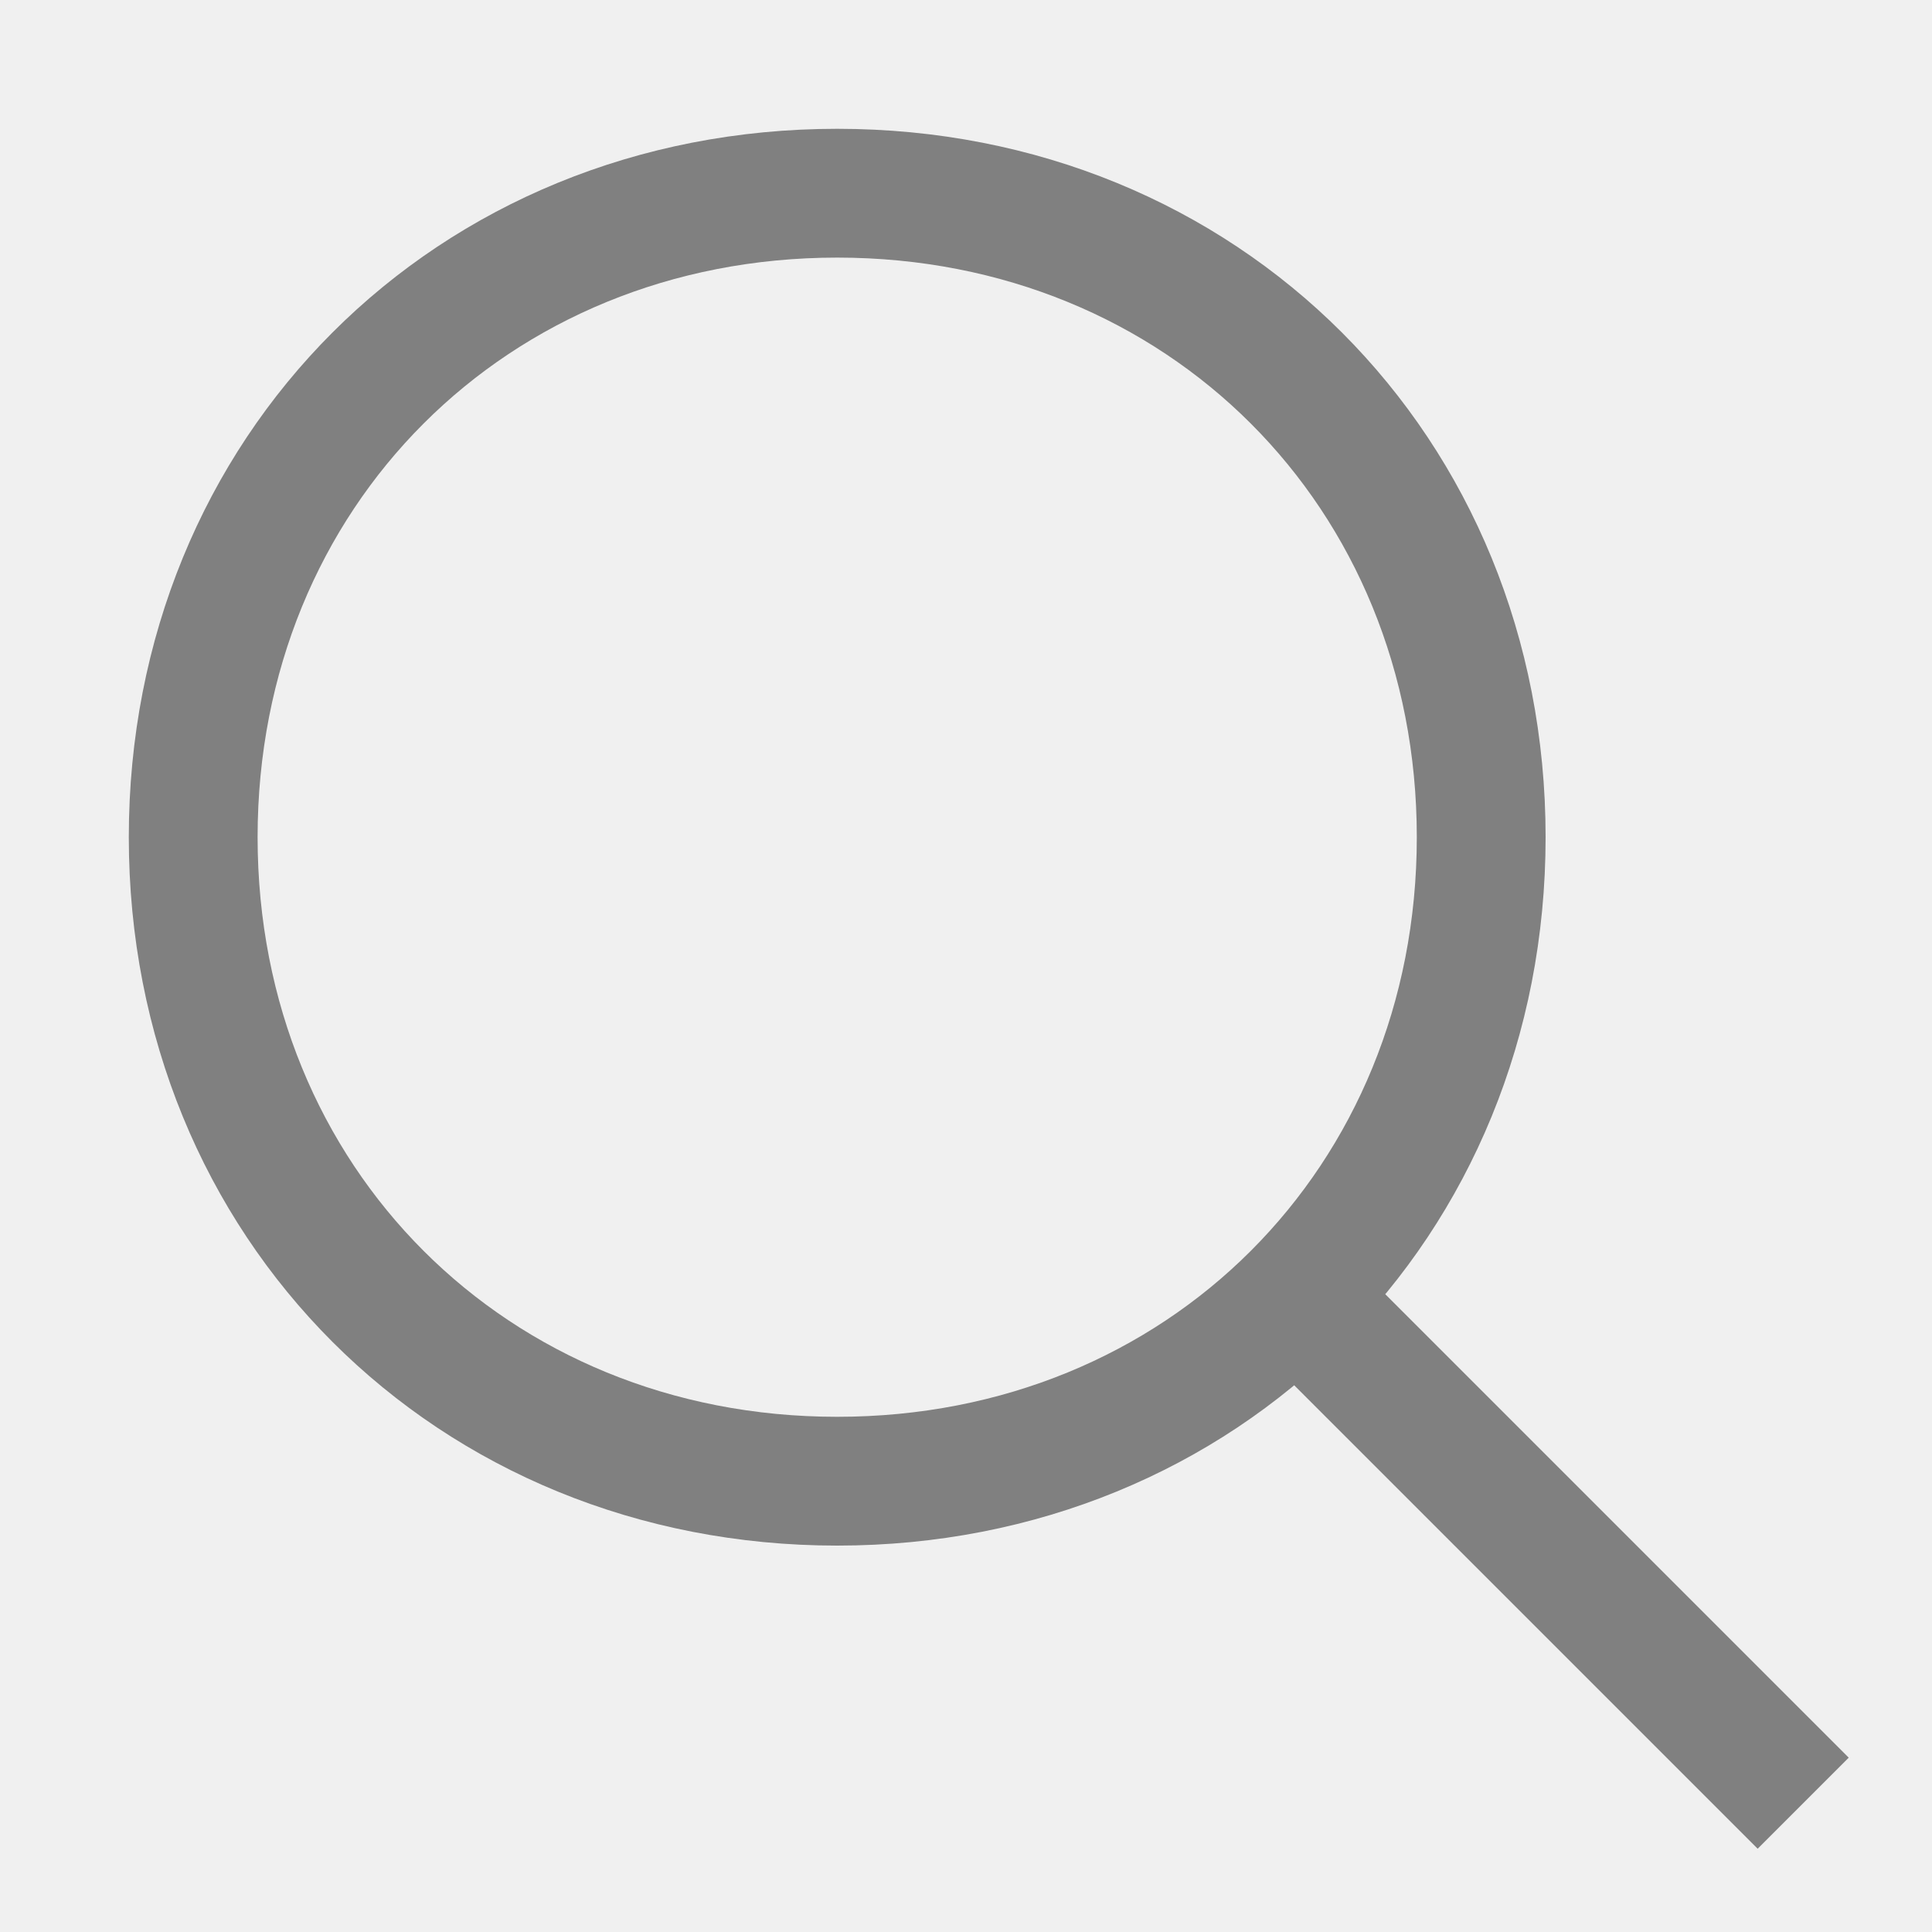
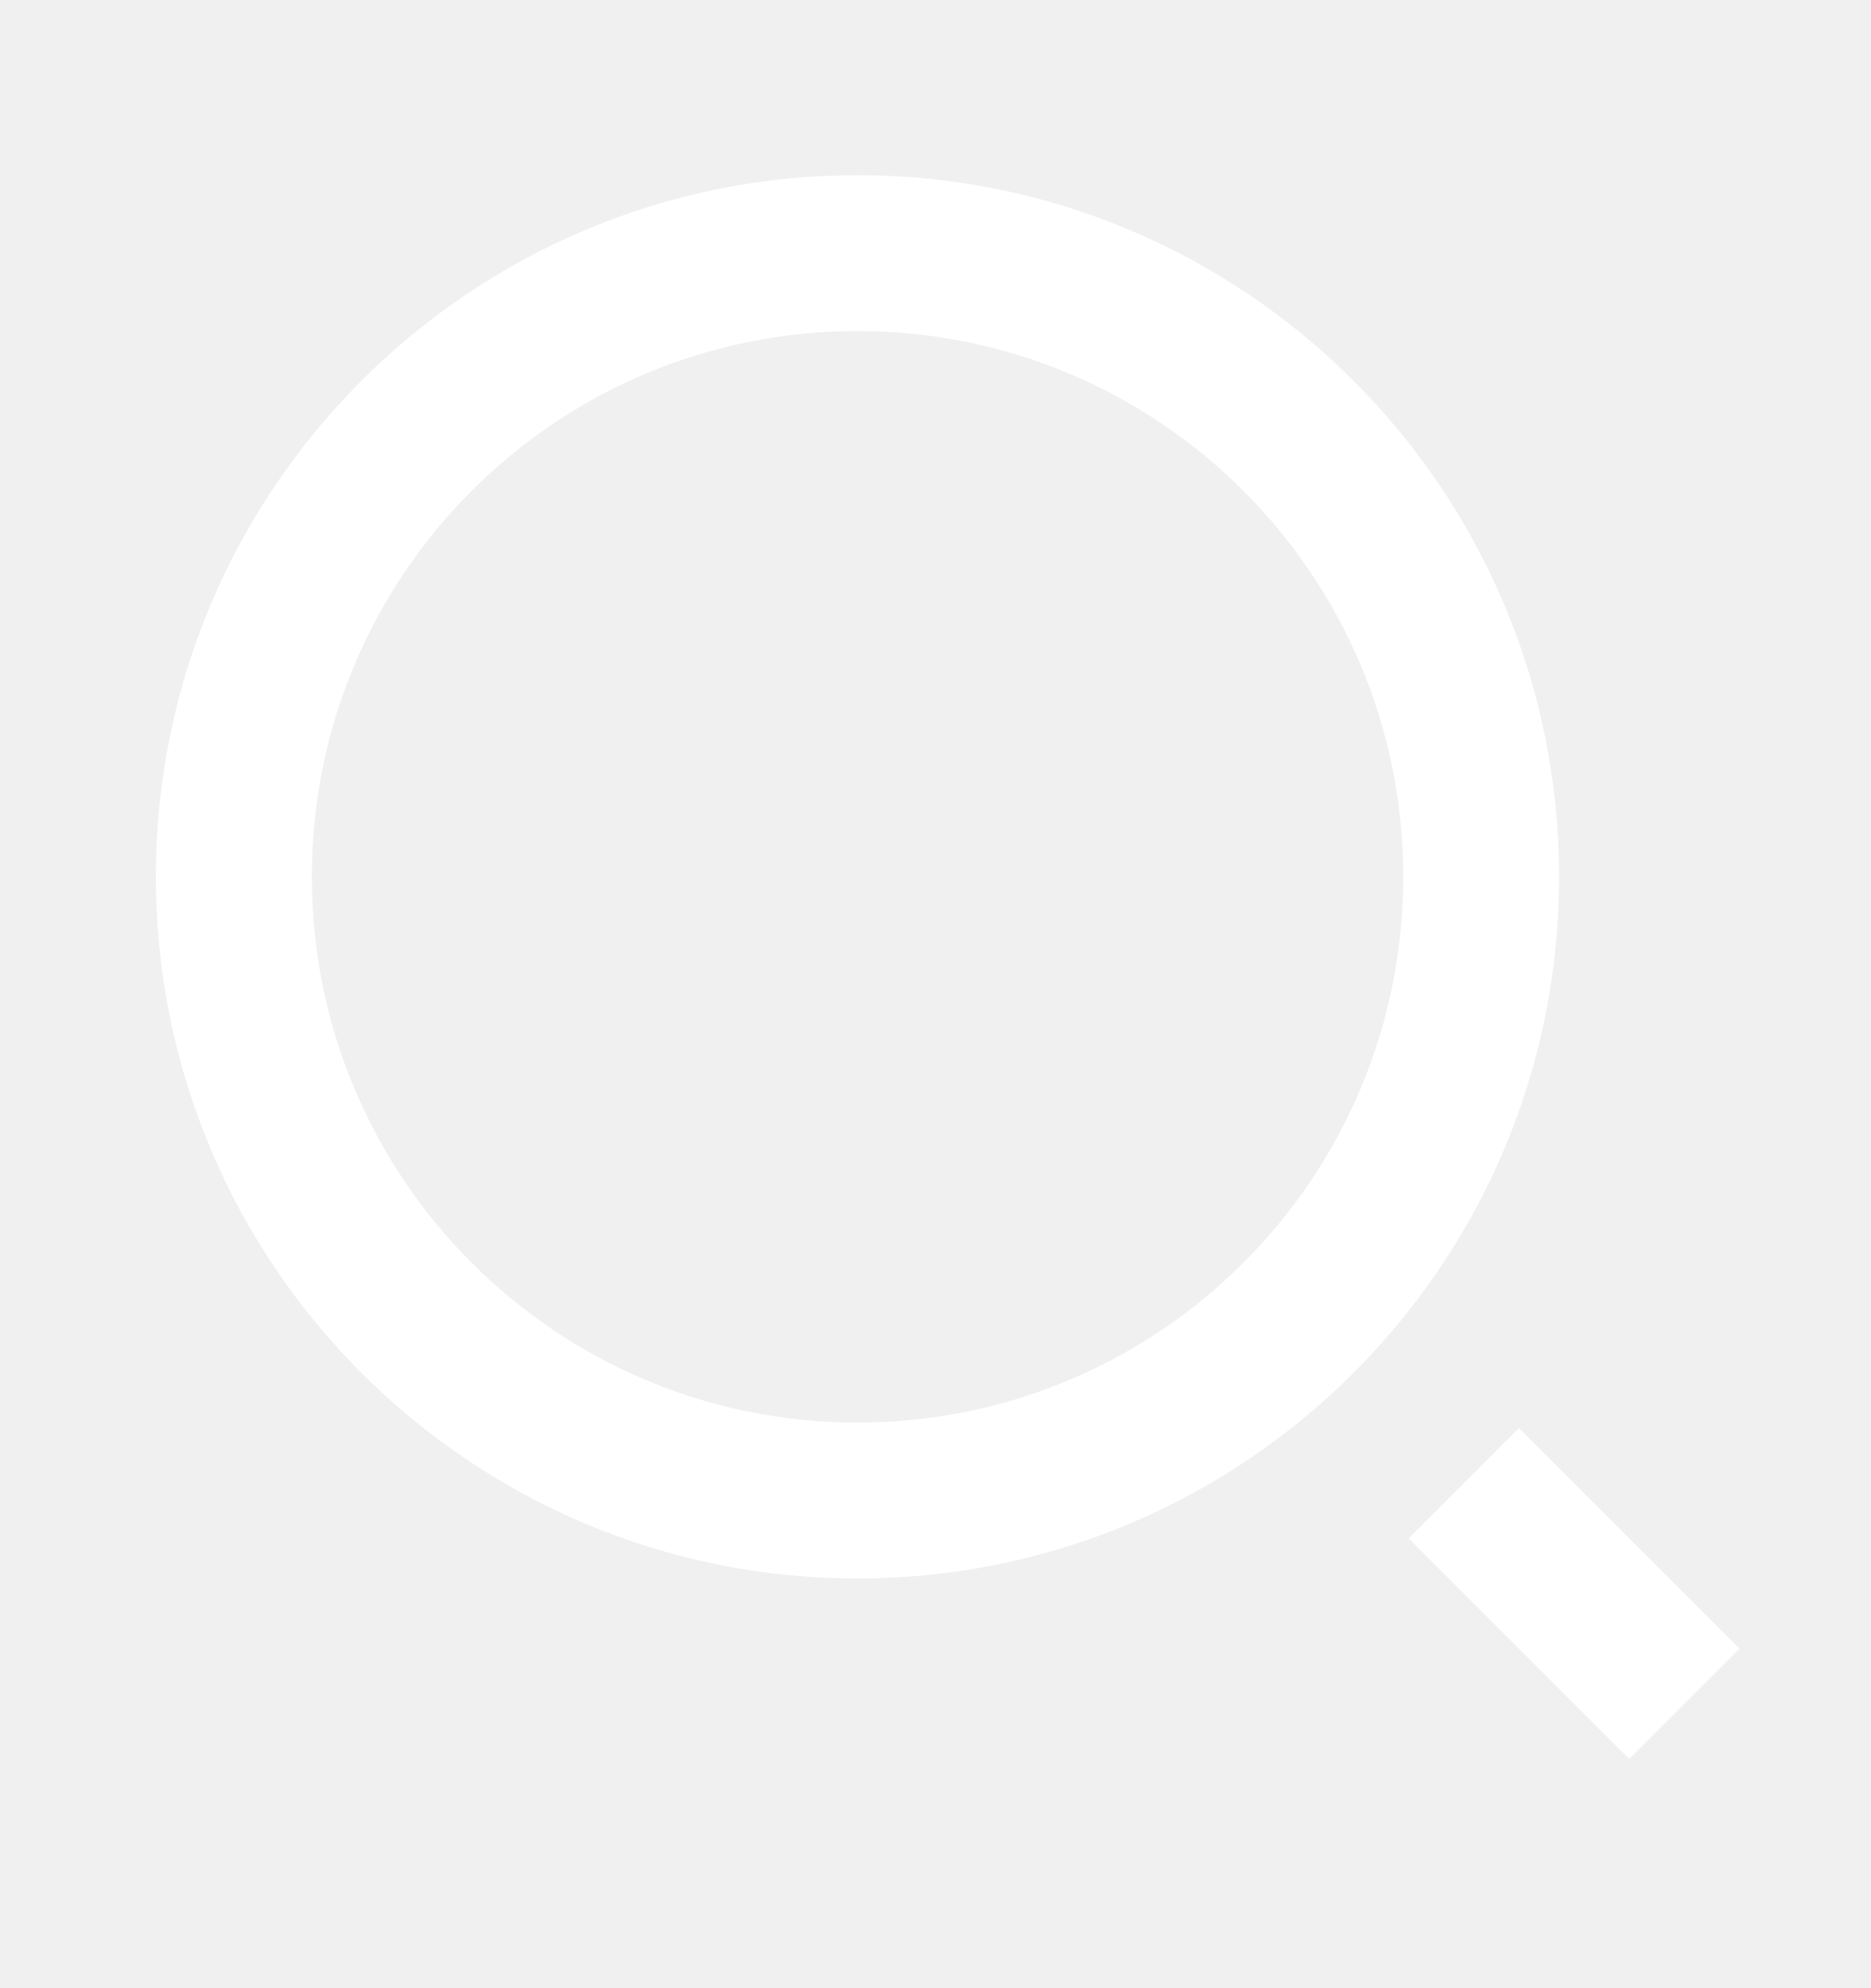
- <svg xmlns="http://www.w3.org/2000/svg" width="15" height="15" viewBox="0 0 15 15" fill="none">
-   <path d="M14 14L10 10M6.5 11.5C3.66 11.5 1.5 9.34 1.5 6.5C1.5 3.66 3.66 1.5 6.5 1.5C9.34 1.5 11.5 3.66 11.5 6.5C11.5 9.34 9.34 11.5 6.5 11.5Z" stroke="#808080" />
+ <svg xmlns="http://www.w3.org/2000/svg" width="16" height="17" viewBox="0 0 16 17" fill="none">
+   <path d="M7.333 1.498C10.645 1.498 13.333 4.186 13.333 7.498C13.333 10.81 10.645 13.498 7.333 13.498C4.021 13.498 1.333 10.81 1.333 7.498C1.333 4.186 4.021 1.498 7.333 1.498ZM7.333 12.165C9.911 12.165 12 10.076 12 7.498C12 4.919 9.911 2.831 7.333 2.831C4.755 2.831 2.667 4.919 2.667 7.498C2.667 10.076 4.755 12.165 7.333 12.165ZM12.99 12.212L14.876 14.098L13.933 15.041L12.047 13.155L12.99 12.212Z" fill="white" />
</svg>
